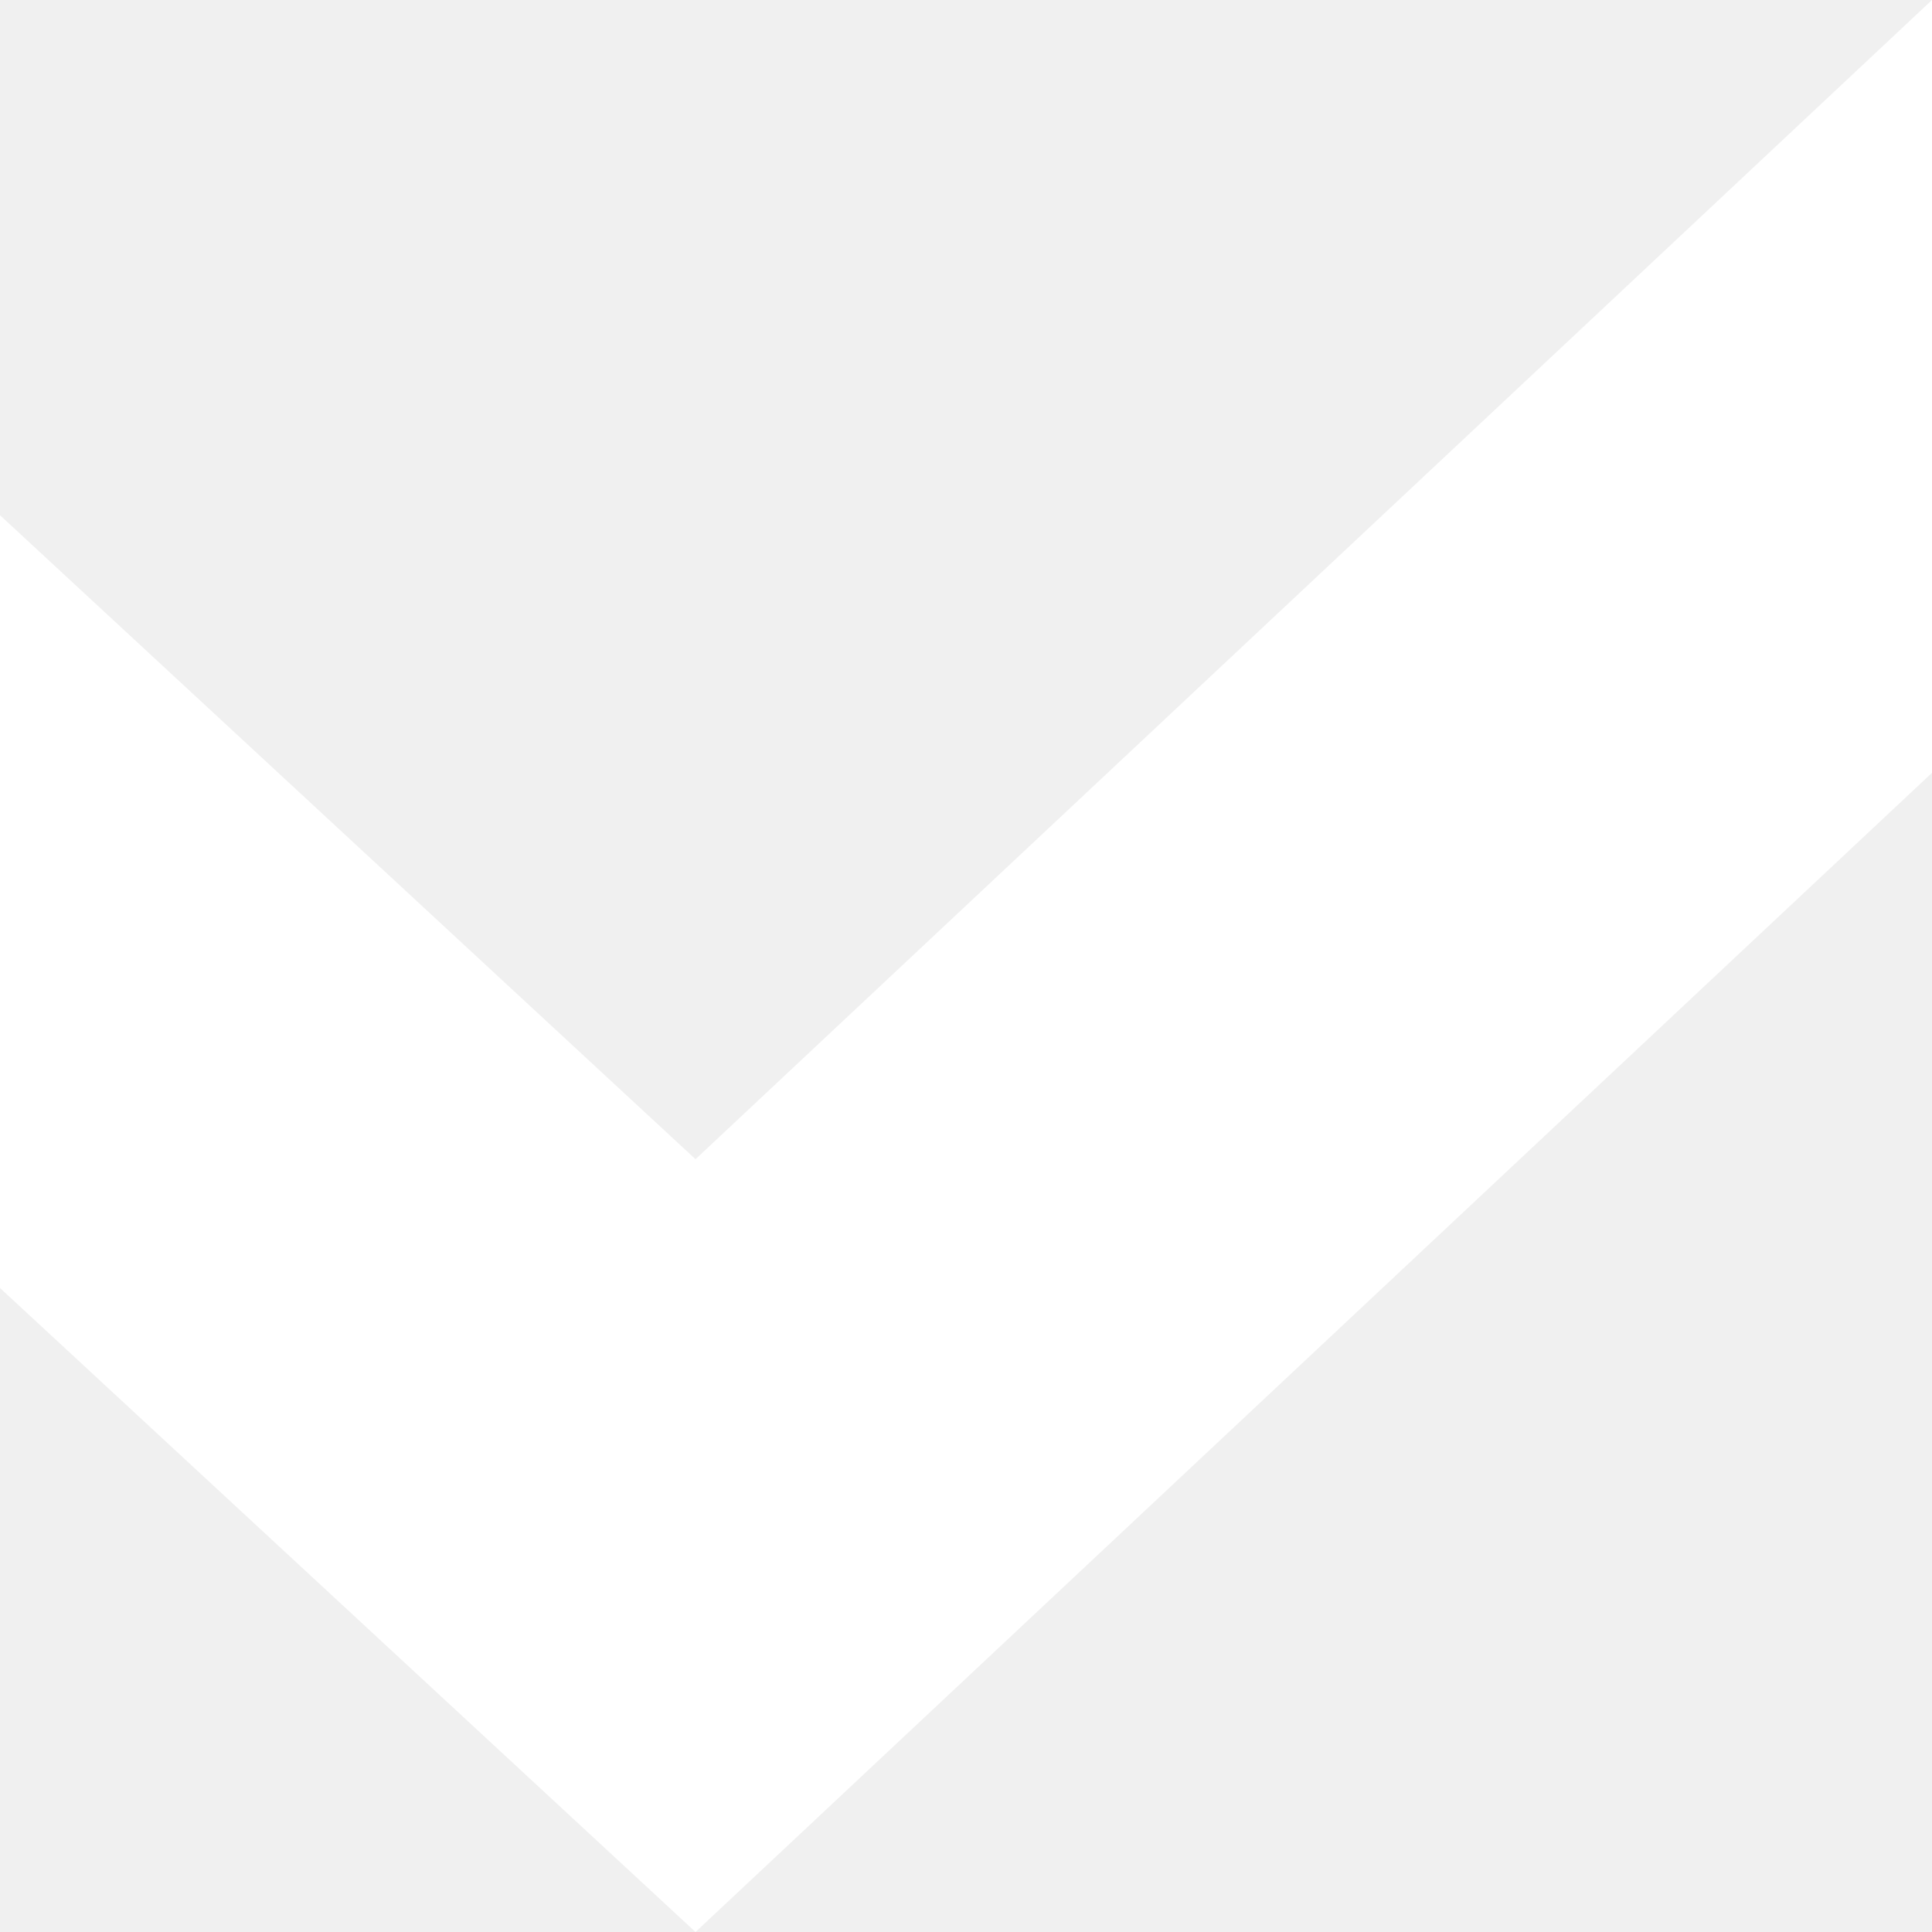
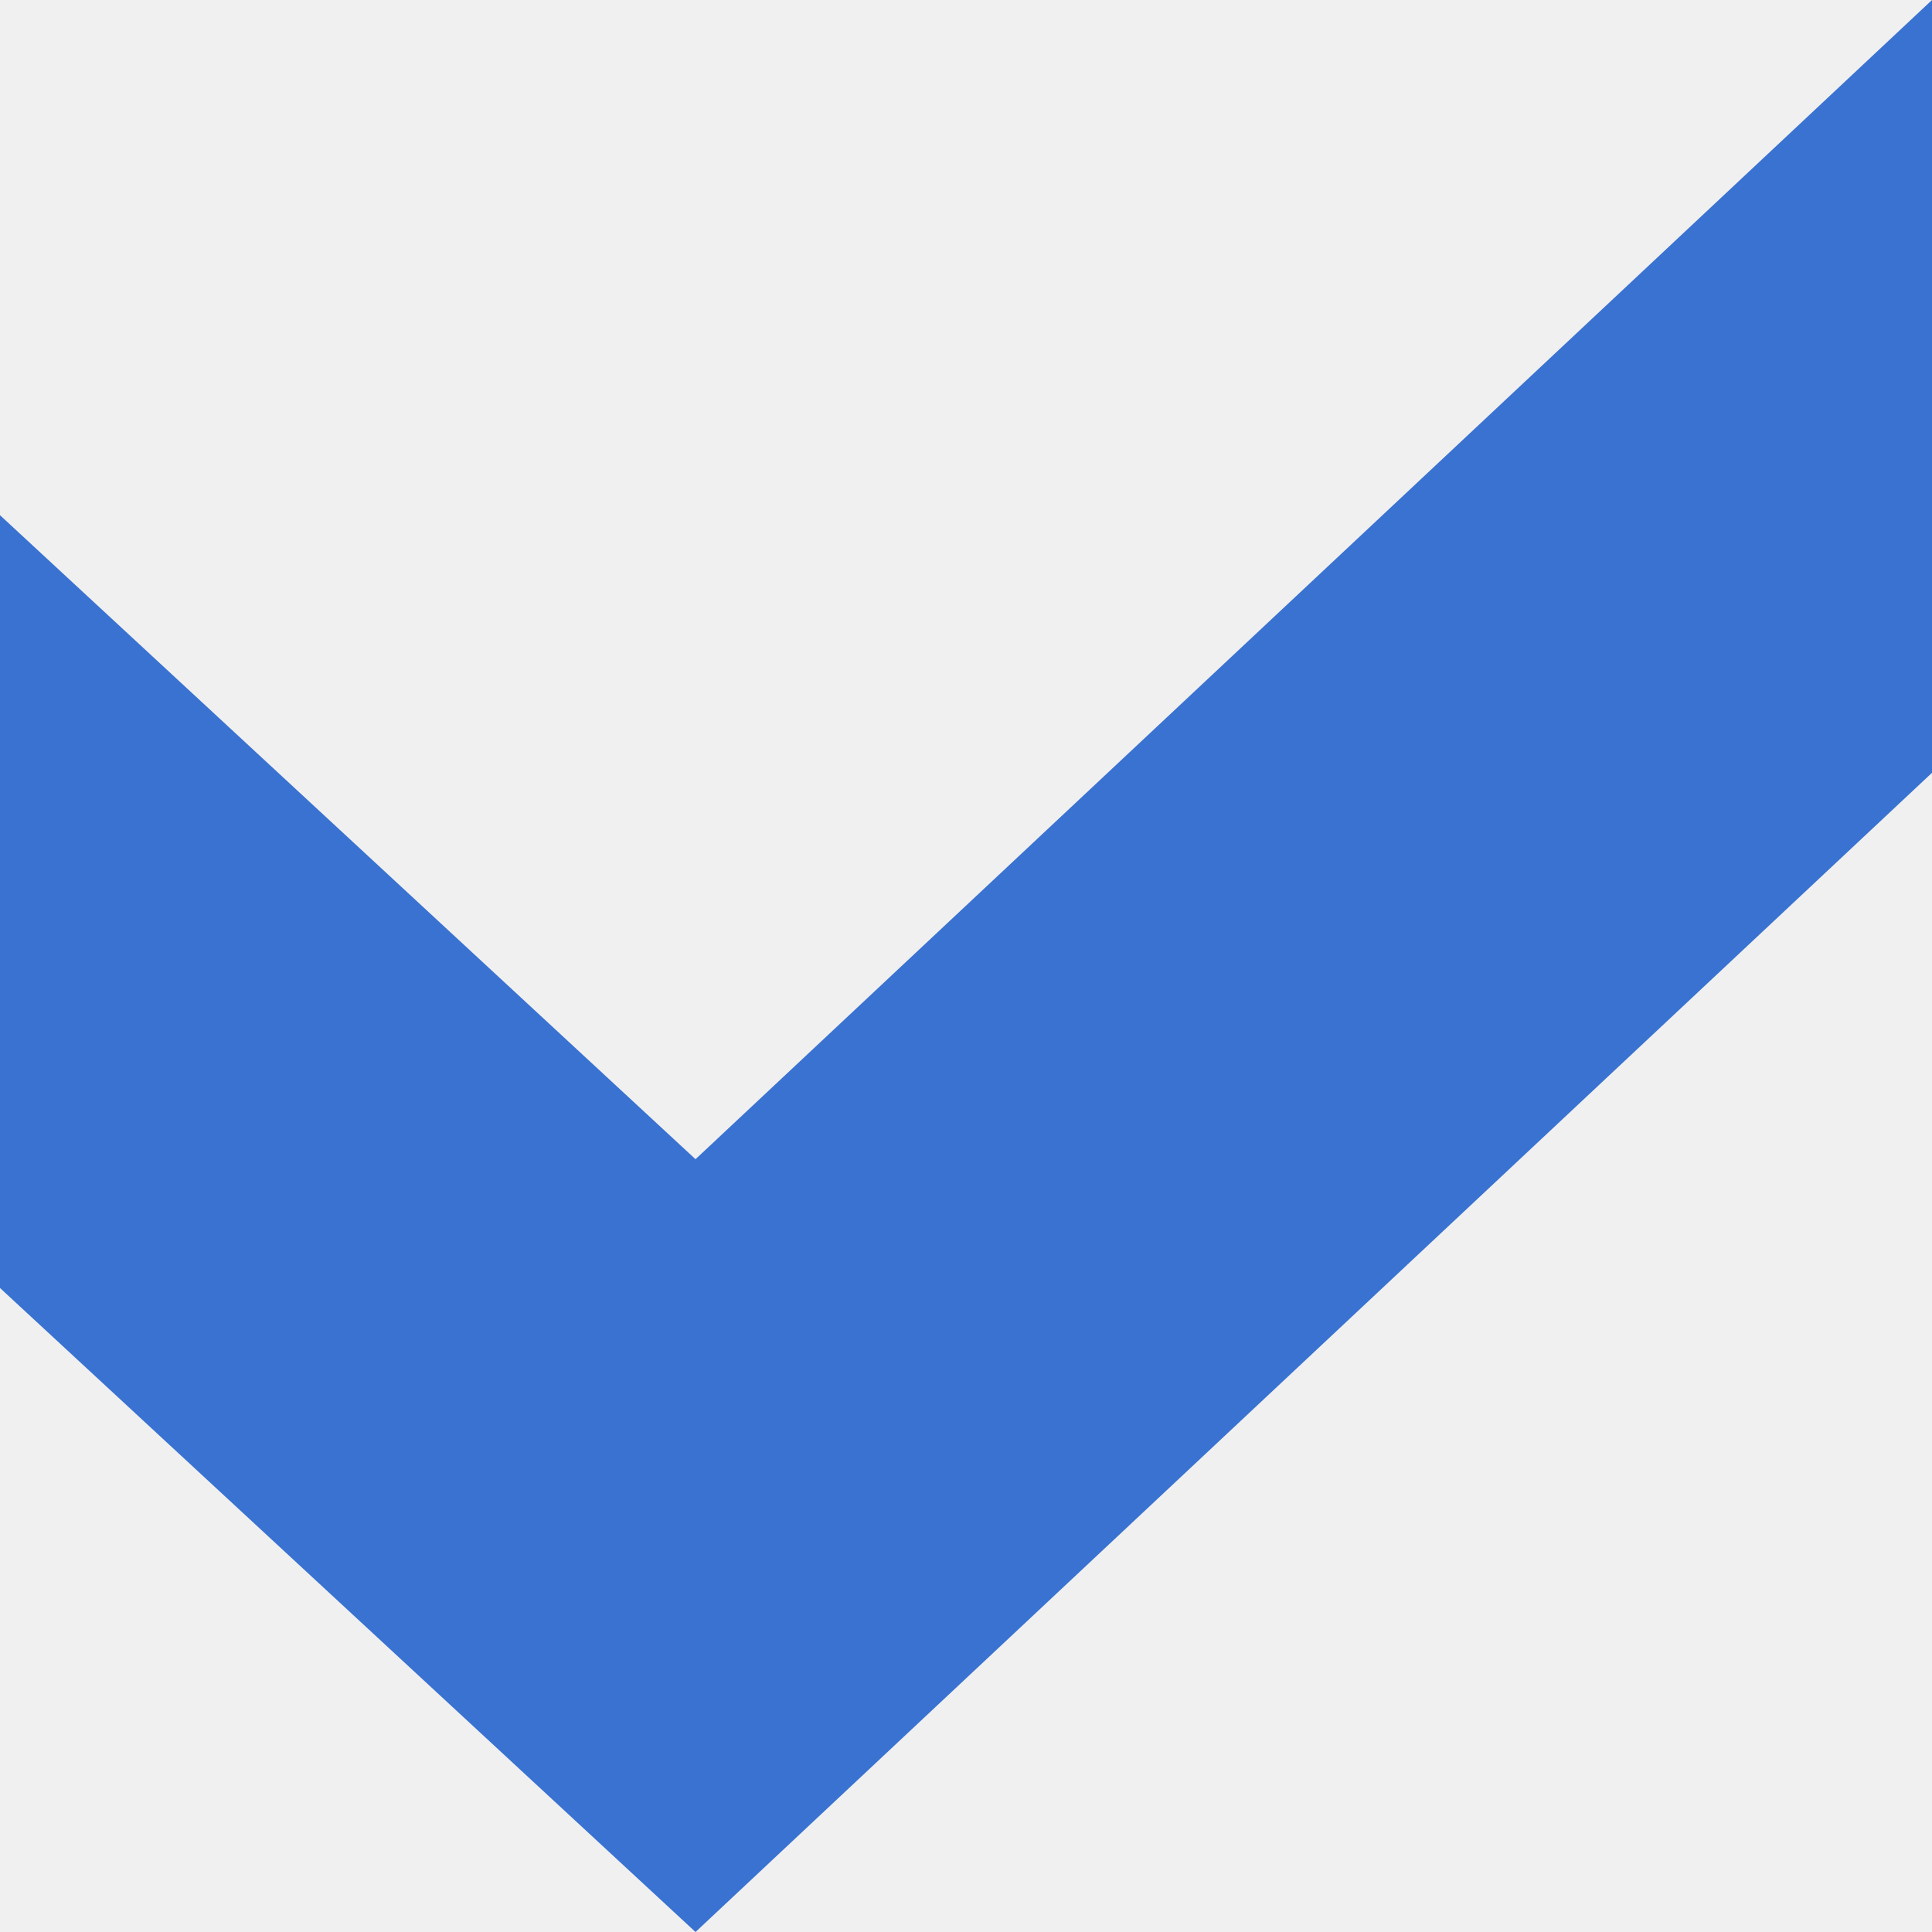
<svg xmlns="http://www.w3.org/2000/svg" version="1.1" id="Capa_1" x="0px" y="0px" viewBox="0 0 15 15" style="enable-background:new 0 0 15 15;" xml:space="preserve">
  <style type="text/css">
- 	.st0{fill-rule:evenodd;clip-rule:evenodd;fill:#FFFFFF;}
+ 	.st0{fill-rule:evenodd;clip-rule:evenodd;fill:#3972D1;}
</style>
  <polygon class="st0" points="15,6 5.4,15 0,10 0,4 5.4,9 15,0 " />
</svg>
